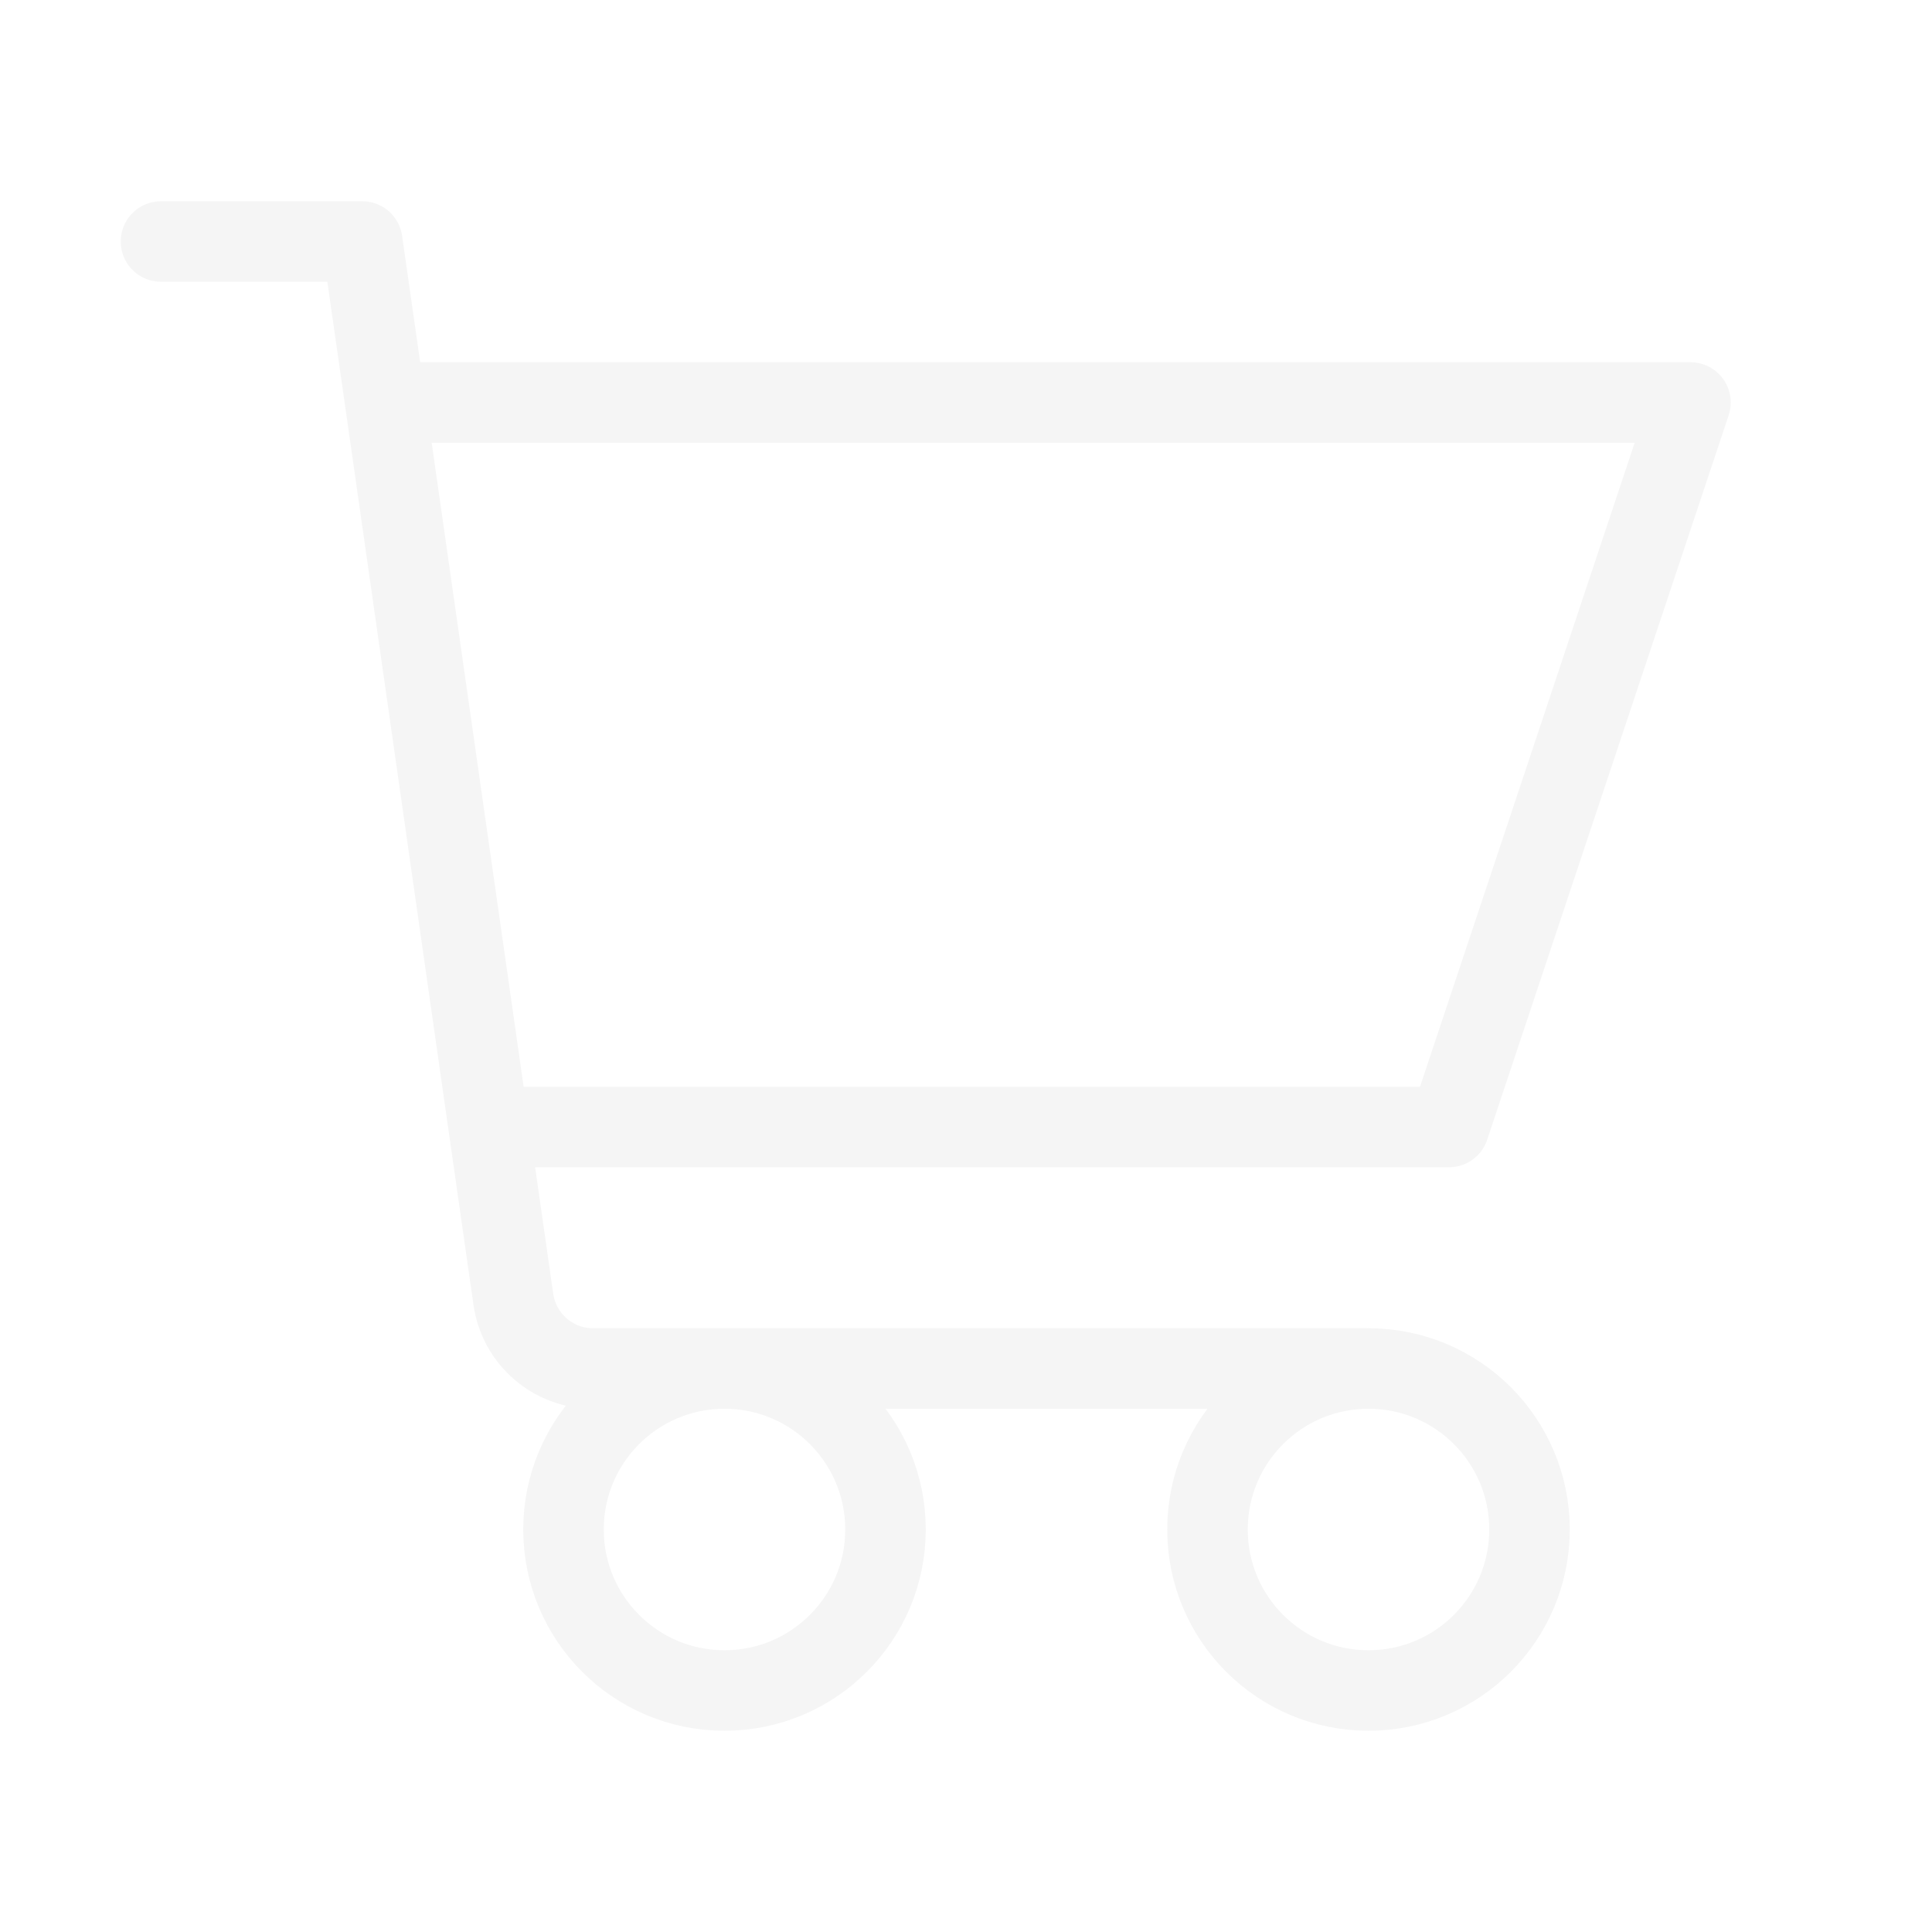
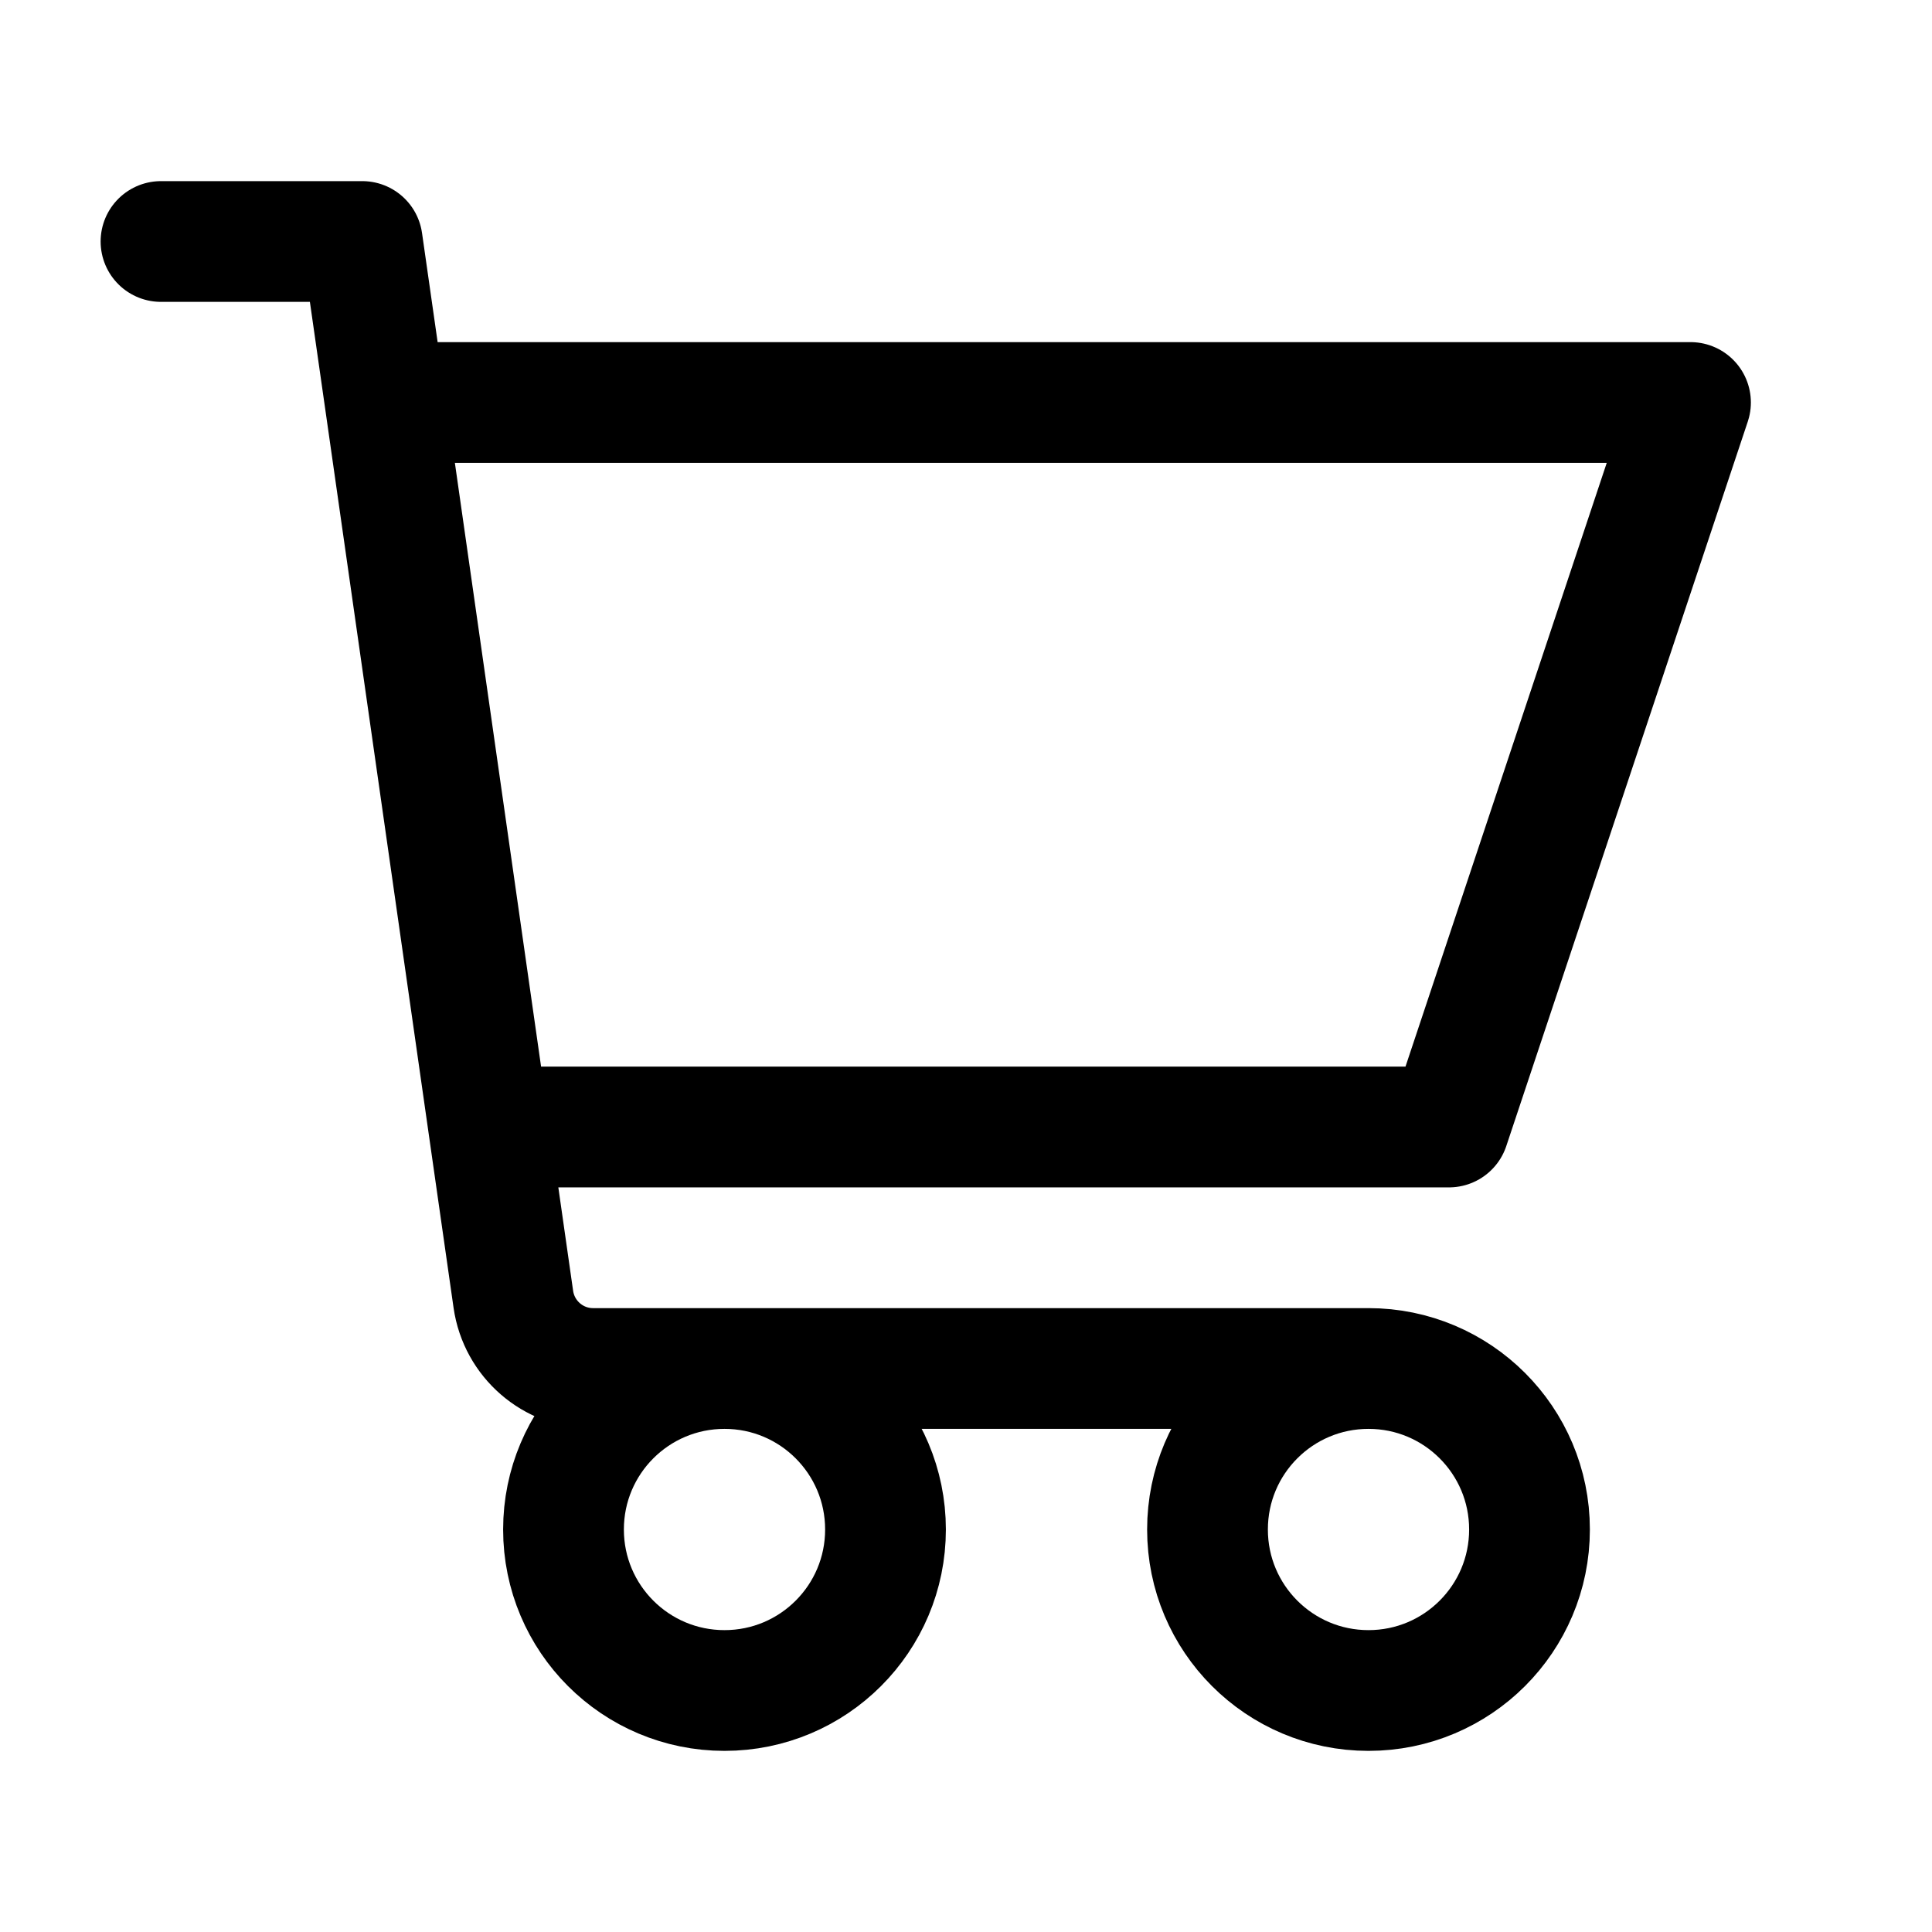
<svg xmlns="http://www.w3.org/2000/svg" width="24" height="24" viewBox="0 0 24 24" fill="none">
-   <path d="M17 17C15.895 17 15 17.895 15 19C15 20.105 15.895 21 17 21C18.105 21 19 20.105 19 19C19 17.895 18.105 17 17 17ZM17 17H7.367C6.87 17 6.448 16.634 6.377 16.141L6.071 14M2 3H4.5L4.786 5M4.786 5H5H21L18 14H6.5H6.071M4.786 5L6.071 14M11 19C11 20.105 10.105 21 9 21C7.895 21 7 20.105 7 19C7 17.895 7.895 17 9 17C10.105 17 11 17.895 11 19Z" stroke="#F5F5F5" stroke-linecap="round" stroke-linejoin="round" />
+   <path d="M17 17C15.895 17 15 17.895 15 19C15 20.105 15.895 21 17 21C18.105 21 19 20.105 19 19C19 17.895 18.105 17 17 17ZM17 17H7.367C6.87 17 6.448 16.634 6.377 16.141L6.071 14M2 3H4.5L4.786 5M4.786 5H5H21L18 14H6.5H6.071M4.786 5L6.071 14M11 19C11 20.105 10.105 21 9 21C7.895 21 7 20.105 7 19C7 17.895 7.895 17 9 17C10.105 17 11 17.895 11 19Z" stroke="currentColor" stroke-width="1.5" stroke-linecap="round" stroke-linejoin="round" />
</svg>
